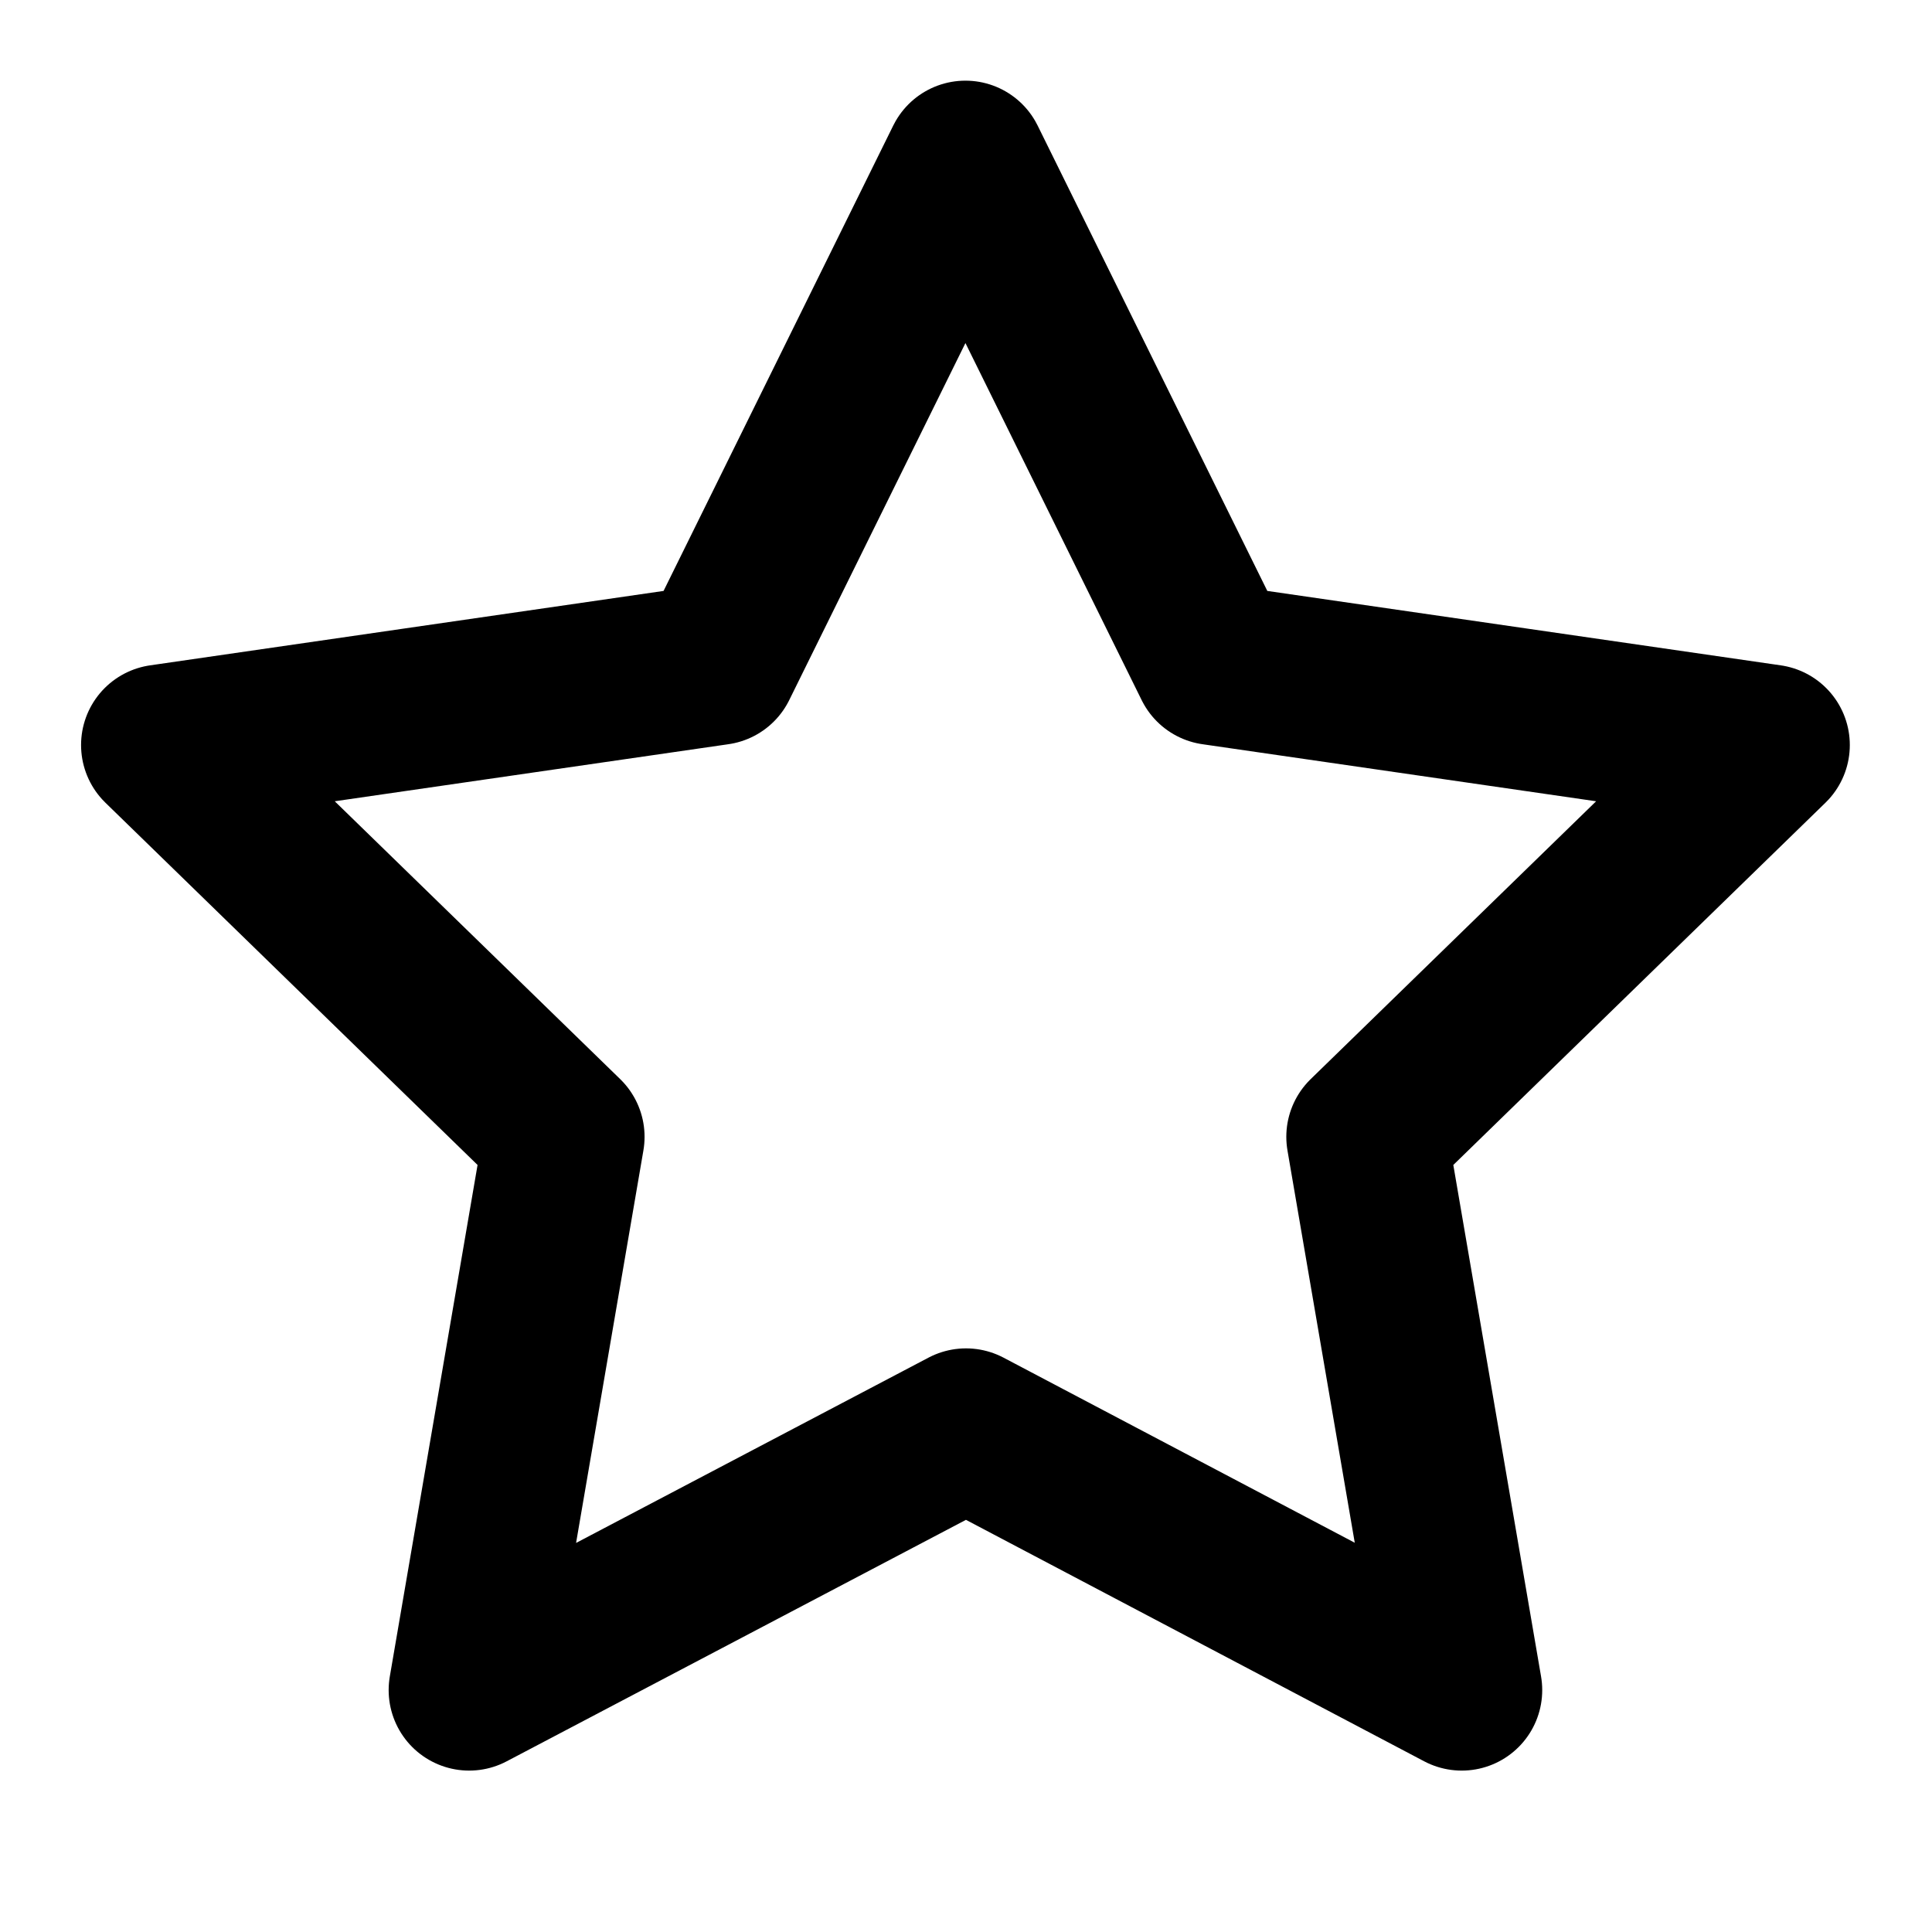
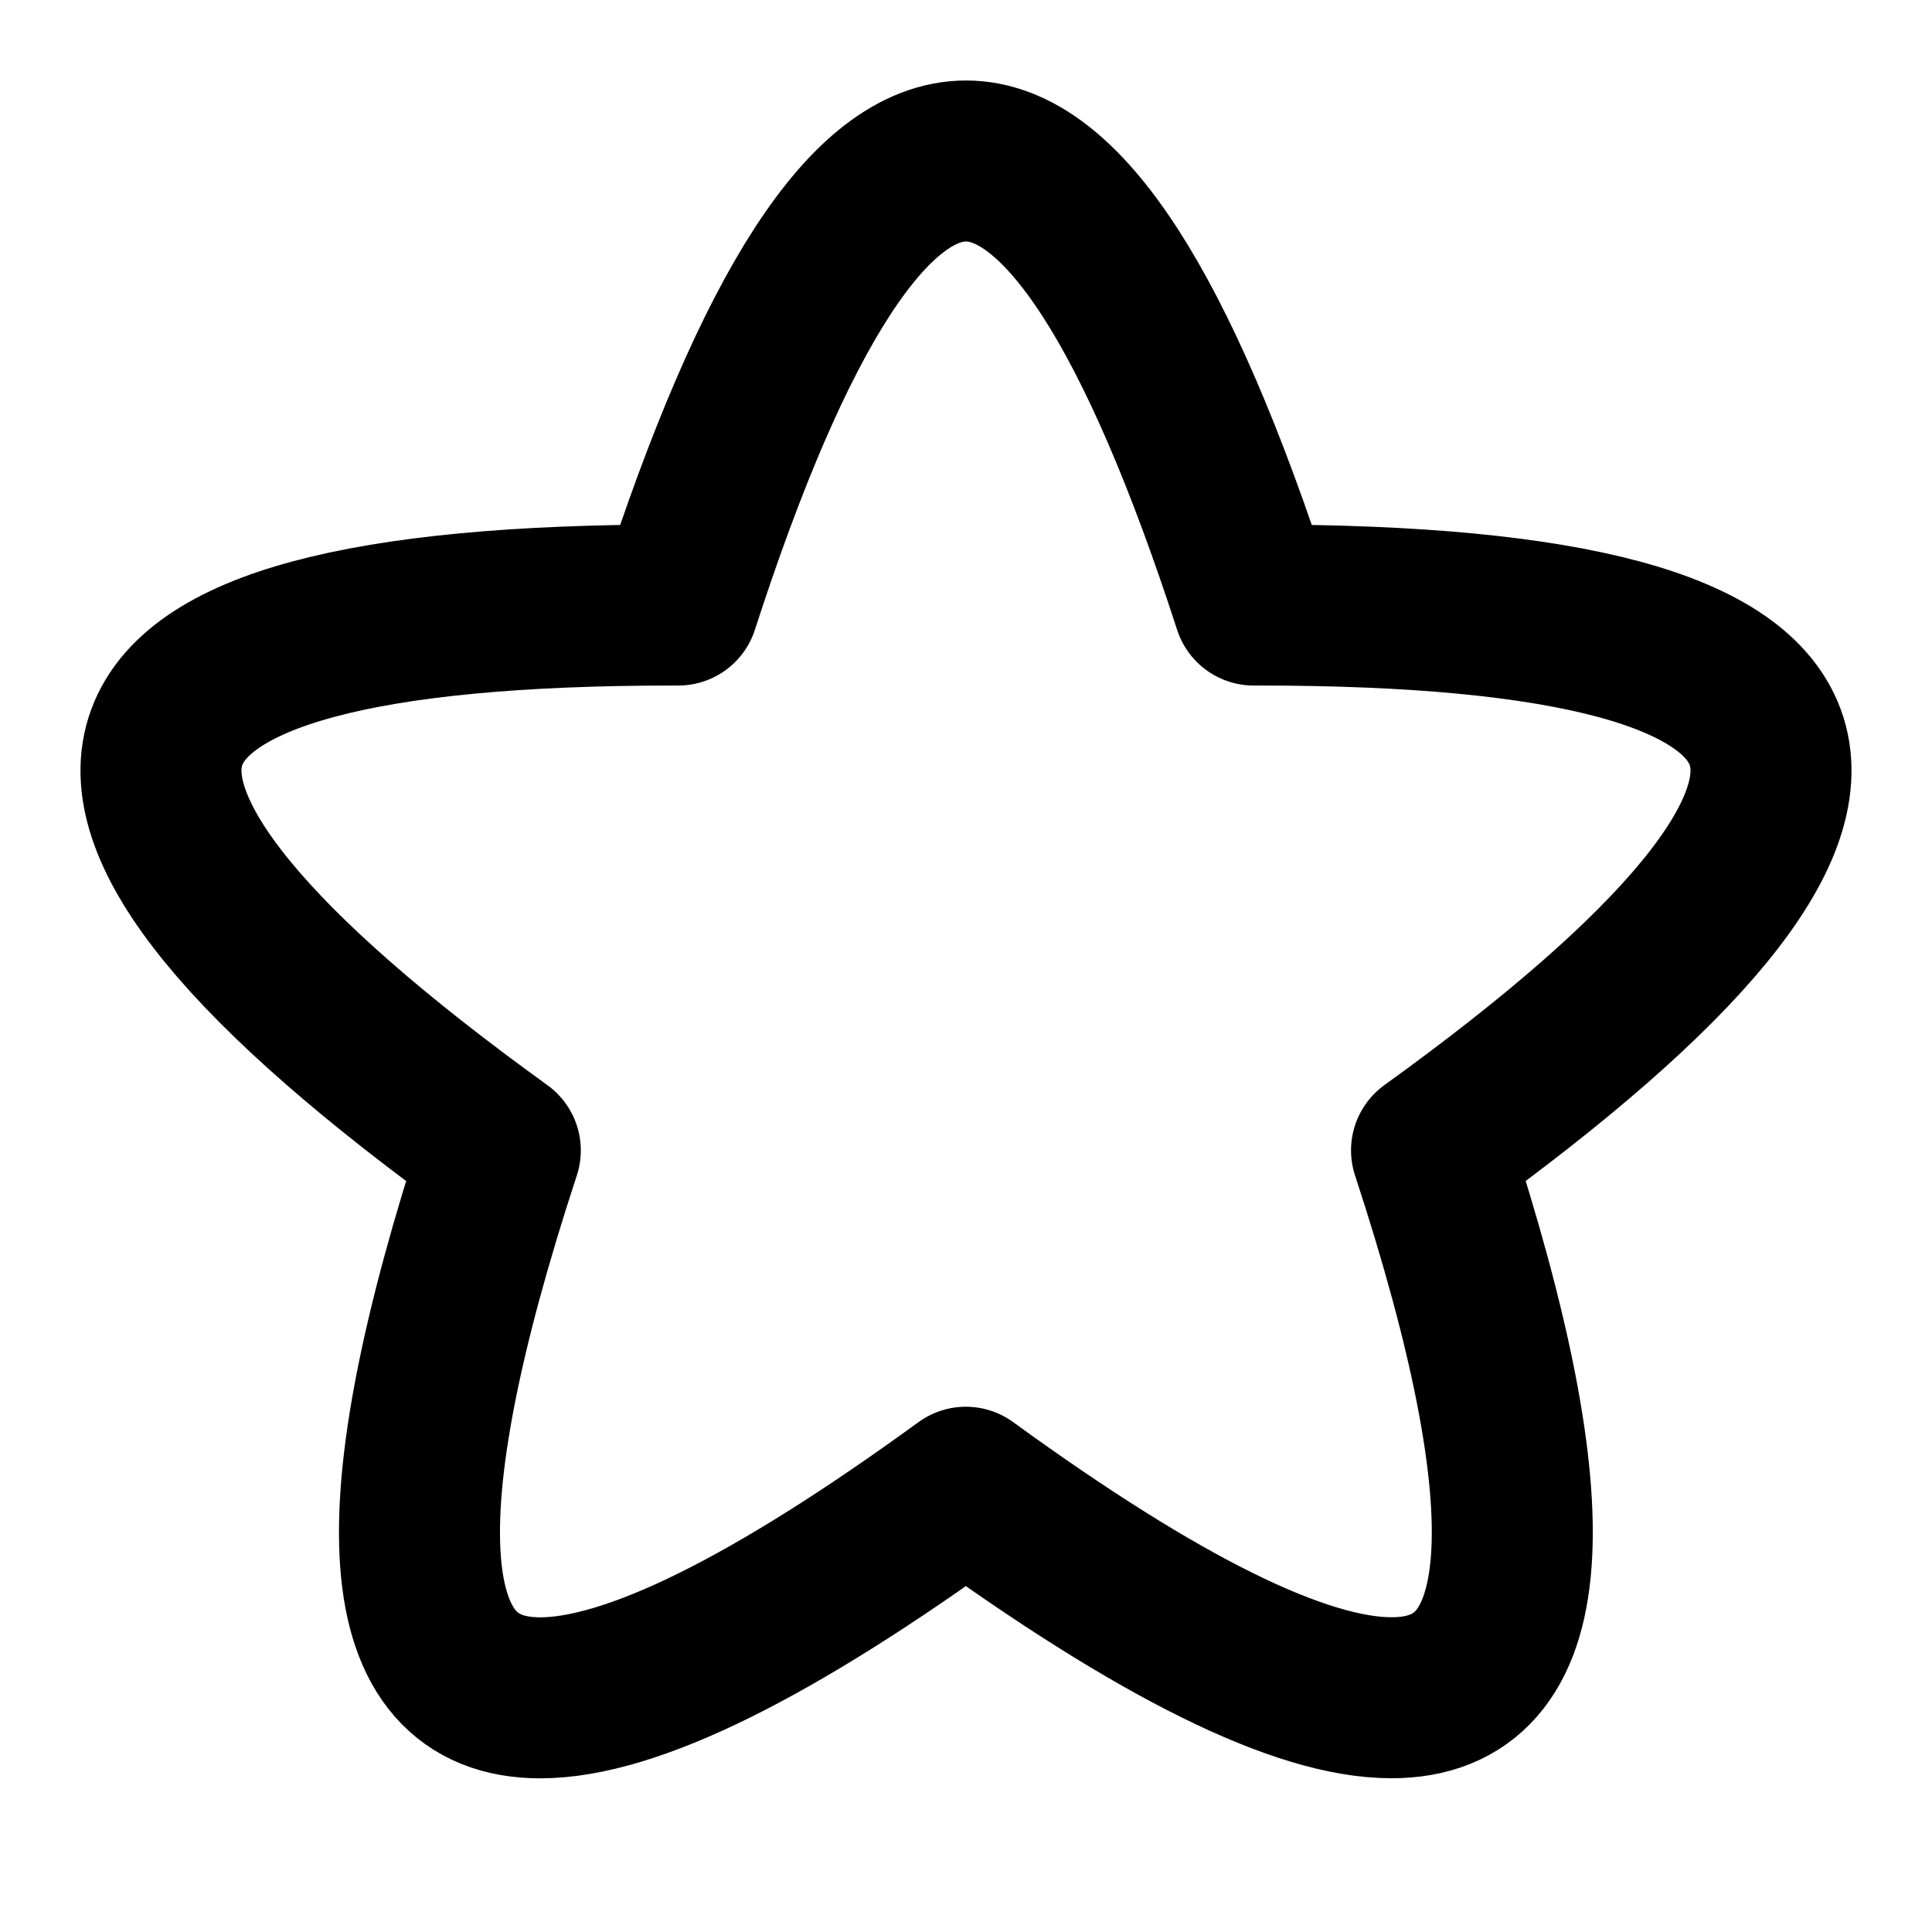
- <svg xmlns="http://www.w3.org/2000/svg" width="24" height="24" viewBox="0 0 24 24" fill="none" stroke="currentColor" stroke-width="2" stroke-linecap="round" stroke-linejoin="round" class="icon icon-tabler icons-tabler-outline icon-tabler-star">
+ <svg xmlns="http://www.w3.org/2000/svg" width="24" height="24" viewBox="0 0 24 24" fill="none" stroke="currentColor" stroke-width="2" stroke-linecap="round" stroke-linejoin="round" class="icon icon-tabler icons-tabler-outline icon-tabler-carambola">
  <path stroke="none" d="M0 0h24v24H0z" fill="none" />
-   <path d="M12 17.75l-6.172 3.245l1.179 -6.873l-5 -4.867l6.9 -1l3.086 -6.253l3.086 6.253l6.9 1l-5 4.867l1.179 6.873z" />
+   <path d="M17.286 21.09q -1.69 .001 -5.288 -2.615q -3.596 2.617 -5.288 2.616q -2.726 0 -.495 -6.8q -9.389 -6.775 2.135 -6.775h.076q 1.785 -5.516 3.574 -5.516q 1.785 0 3.574 5.516h.076q 11.525 0 2.133 6.774q 2.23 6.802 -.497 6.8" />
</svg>
